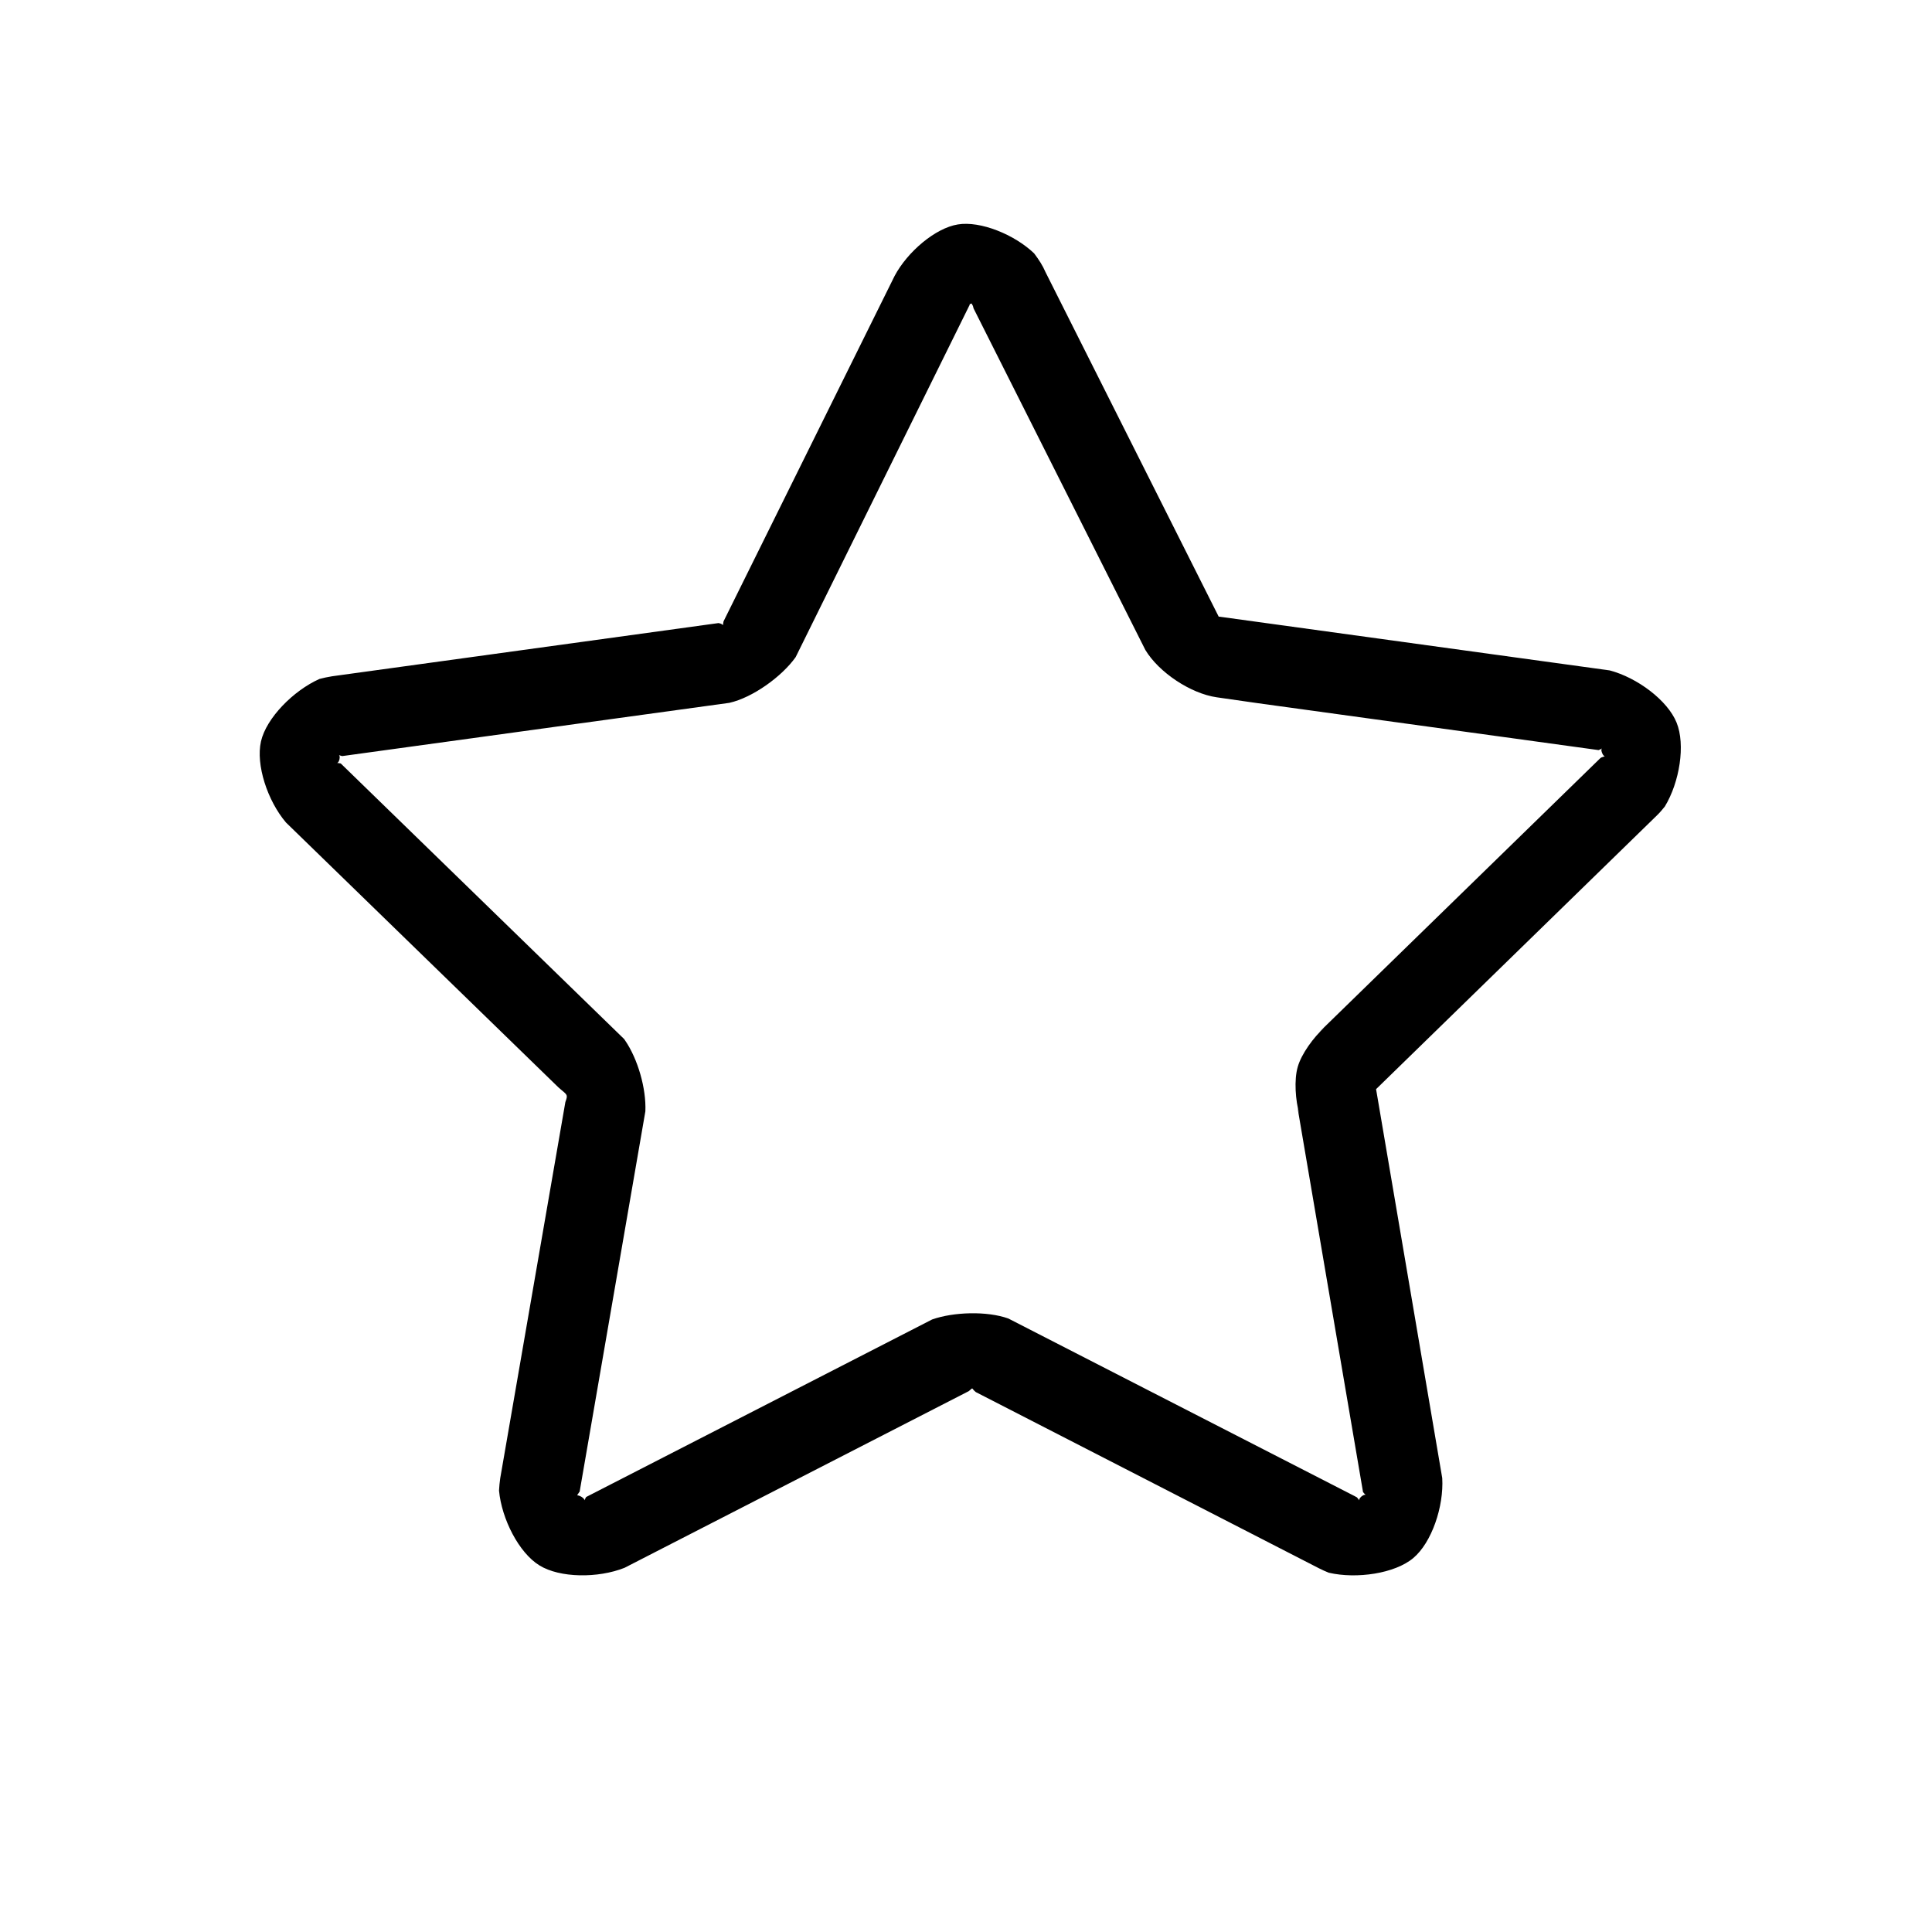
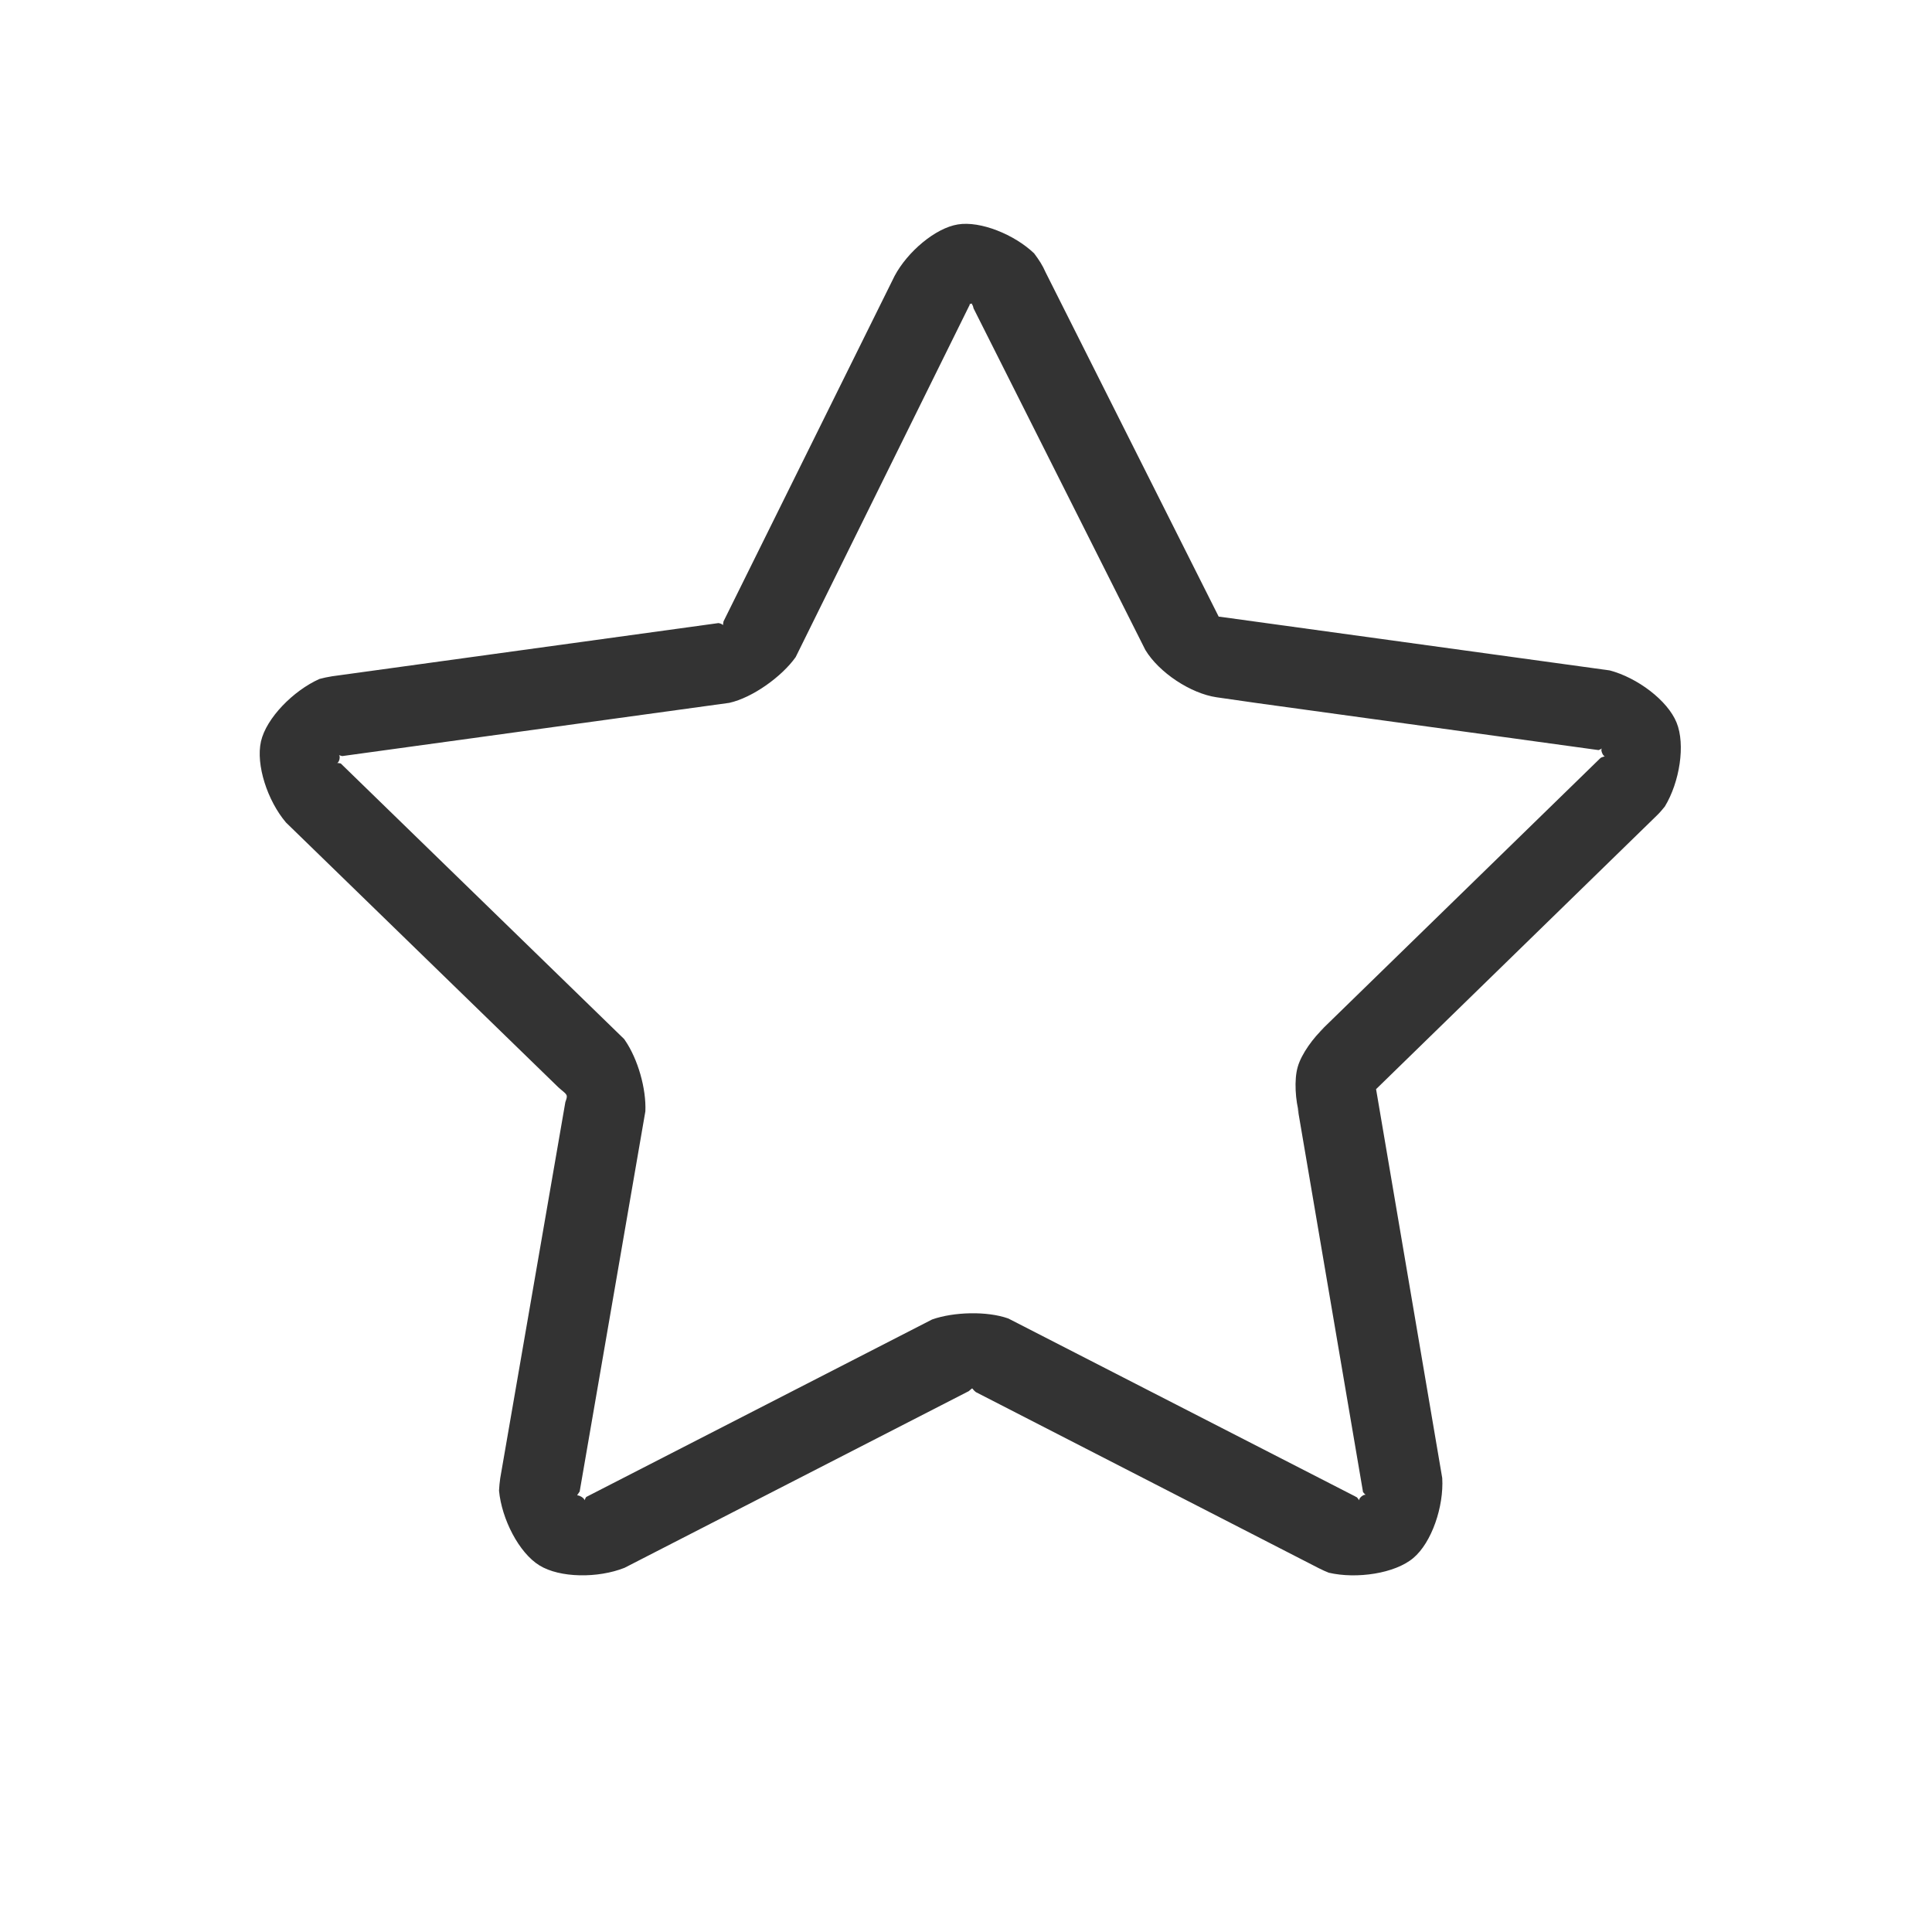
<svg xmlns="http://www.w3.org/2000/svg" viewBox="0 0 24 24">
-   <path d="M12.988 3.381l2.152 4.281.004-.002.051.007 4.801.661c.343.09.719.372.831.648.112.275.038.74-.146 1.043-.033.041-.066.08-.105.117l-3.482 3.394.01.058.812 4.773c.021.354-.131.801-.359.993-.228.193-.704.263-1.05.183-.037-.015-.082-.034-.124-.056l-4.261-2.188c-.064-.051-.023-.064-.087-.012l-4.277 2.195c-.33.131-.803.127-1.057-.03-.254-.156-.469-.575-.502-.929.003-.052.008-.108.015-.154l.809-4.672c.03-.085.028-.087-.043-.146l-.044-.038-3.383-3.289c-.23-.27-.377-.718-.311-1.008.066-.29.403-.632.727-.776.04-.011.104-.025.156-.033l4.801-.661c.08.014.044.059.062-.021l2.125-4.291c.159-.299.505-.595.786-.64.28-.046.702.125.947.359.06.08.106.15.142.234zm-.913.403c0-.005-.001-.01 0-.014-.005.002-.01.004-.017.005-.005.001-.009.001-.013.001.001.002.001.005.002.008L9.884 8.163c-.172.242-.534.503-.824.568l-4.799.66c-.002 0-.002 0-.001-.001-.001.001-.003.001-.007.003-.027-.006-.039-.012-.042-.014.004.003.014.018.006.054-.008.034-.023.043-.029.045.005 0 .018 0 .045.006l3.488 3.392.031.03.012.017c.159.231.265.599.253.882L7.2 18.533c-.002.006-.002.001-.002-.002-.043.073-.037.024.027.064.066.04.011.074.057.001l4.297-2.205c.266-.094.681-.107.947-.012l4.313 2.212c.006.004.002.004.017.009.057.065-.002.039.056-.01.059-.05.074.013.02-.055l-.812-4.766.022.075c-.05-.173-.068-.43-.021-.591.046-.162.198-.369.332-.49l-.063.056 3.488-3.399c.005-.003.006-.002.009-.008.079-.033.042.01.014-.06-.014-.034-.006-.05-.003-.055-.003.003-.013.011-.04.021l-4.235-.583-.509-.073c-.324-.047-.717-.308-.886-.588l-2.134-4.243c-.004-.02-.01-.042-.019-.047z" />
+   <path fill="#333" d="M12.988 3.381l2.152 4.281.004-.002.051.007 4.801.661c.343.09.719.372.831.648.112.275.038.74-.146 1.043-.033.041-.066.08-.105.117l-3.482 3.394.01.058.812 4.773c.021.354-.131.801-.359.993-.228.193-.704.263-1.05.183-.037-.015-.082-.034-.124-.056l-4.261-2.188c-.064-.051-.023-.064-.087-.012l-4.277 2.195c-.33.131-.803.127-1.057-.03-.254-.156-.469-.575-.502-.929.003-.052.008-.108.015-.154l.809-4.672c.03-.085.028-.087-.043-.146l-.044-.038-3.383-3.289c-.23-.27-.377-.718-.311-1.008.066-.29.403-.632.727-.776.04-.011.104-.025.156-.033l4.801-.661c.08.014.044.059.062-.021l2.125-4.291c.159-.299.505-.595.786-.64.28-.046.702.125.947.359.06.08.106.15.142.234zm-.913.403c0-.005-.001-.01 0-.014-.005.002-.01.004-.017.005-.005.001-.009.001-.013.001.001.002.001.005.002.008L9.884 8.163c-.172.242-.534.503-.824.568l-4.799.66c-.002 0-.002 0-.001-.001-.001.001-.003.001-.007.003-.027-.006-.039-.012-.042-.014.004.003.014.018.006.054-.008.034-.023.043-.029.045.005 0 .018 0 .045.006l3.488 3.392.031.03.012.017c.159.231.265.599.253.882L7.2 18.533c-.002.006-.002.001-.002-.002-.043.073-.037.024.027.064.066.04.011.074.057.001l4.297-2.205c.266-.094.681-.107.947-.012l4.313 2.212c.006.004.002.004.017.009.057.065-.002.039.056-.01.059-.05.074.013.02-.055l-.812-4.766.022.075c-.05-.173-.068-.43-.021-.591.046-.162.198-.369.332-.49l-.063.056 3.488-3.399c.005-.003.006-.002.009-.008.079-.033.042.01.014-.06-.014-.034-.006-.05-.003-.055-.003.003-.013.011-.04.021l-4.235-.583-.509-.073c-.324-.047-.717-.308-.886-.588l-2.134-4.243c-.004-.02-.01-.042-.019-.047z" />
</svg>
